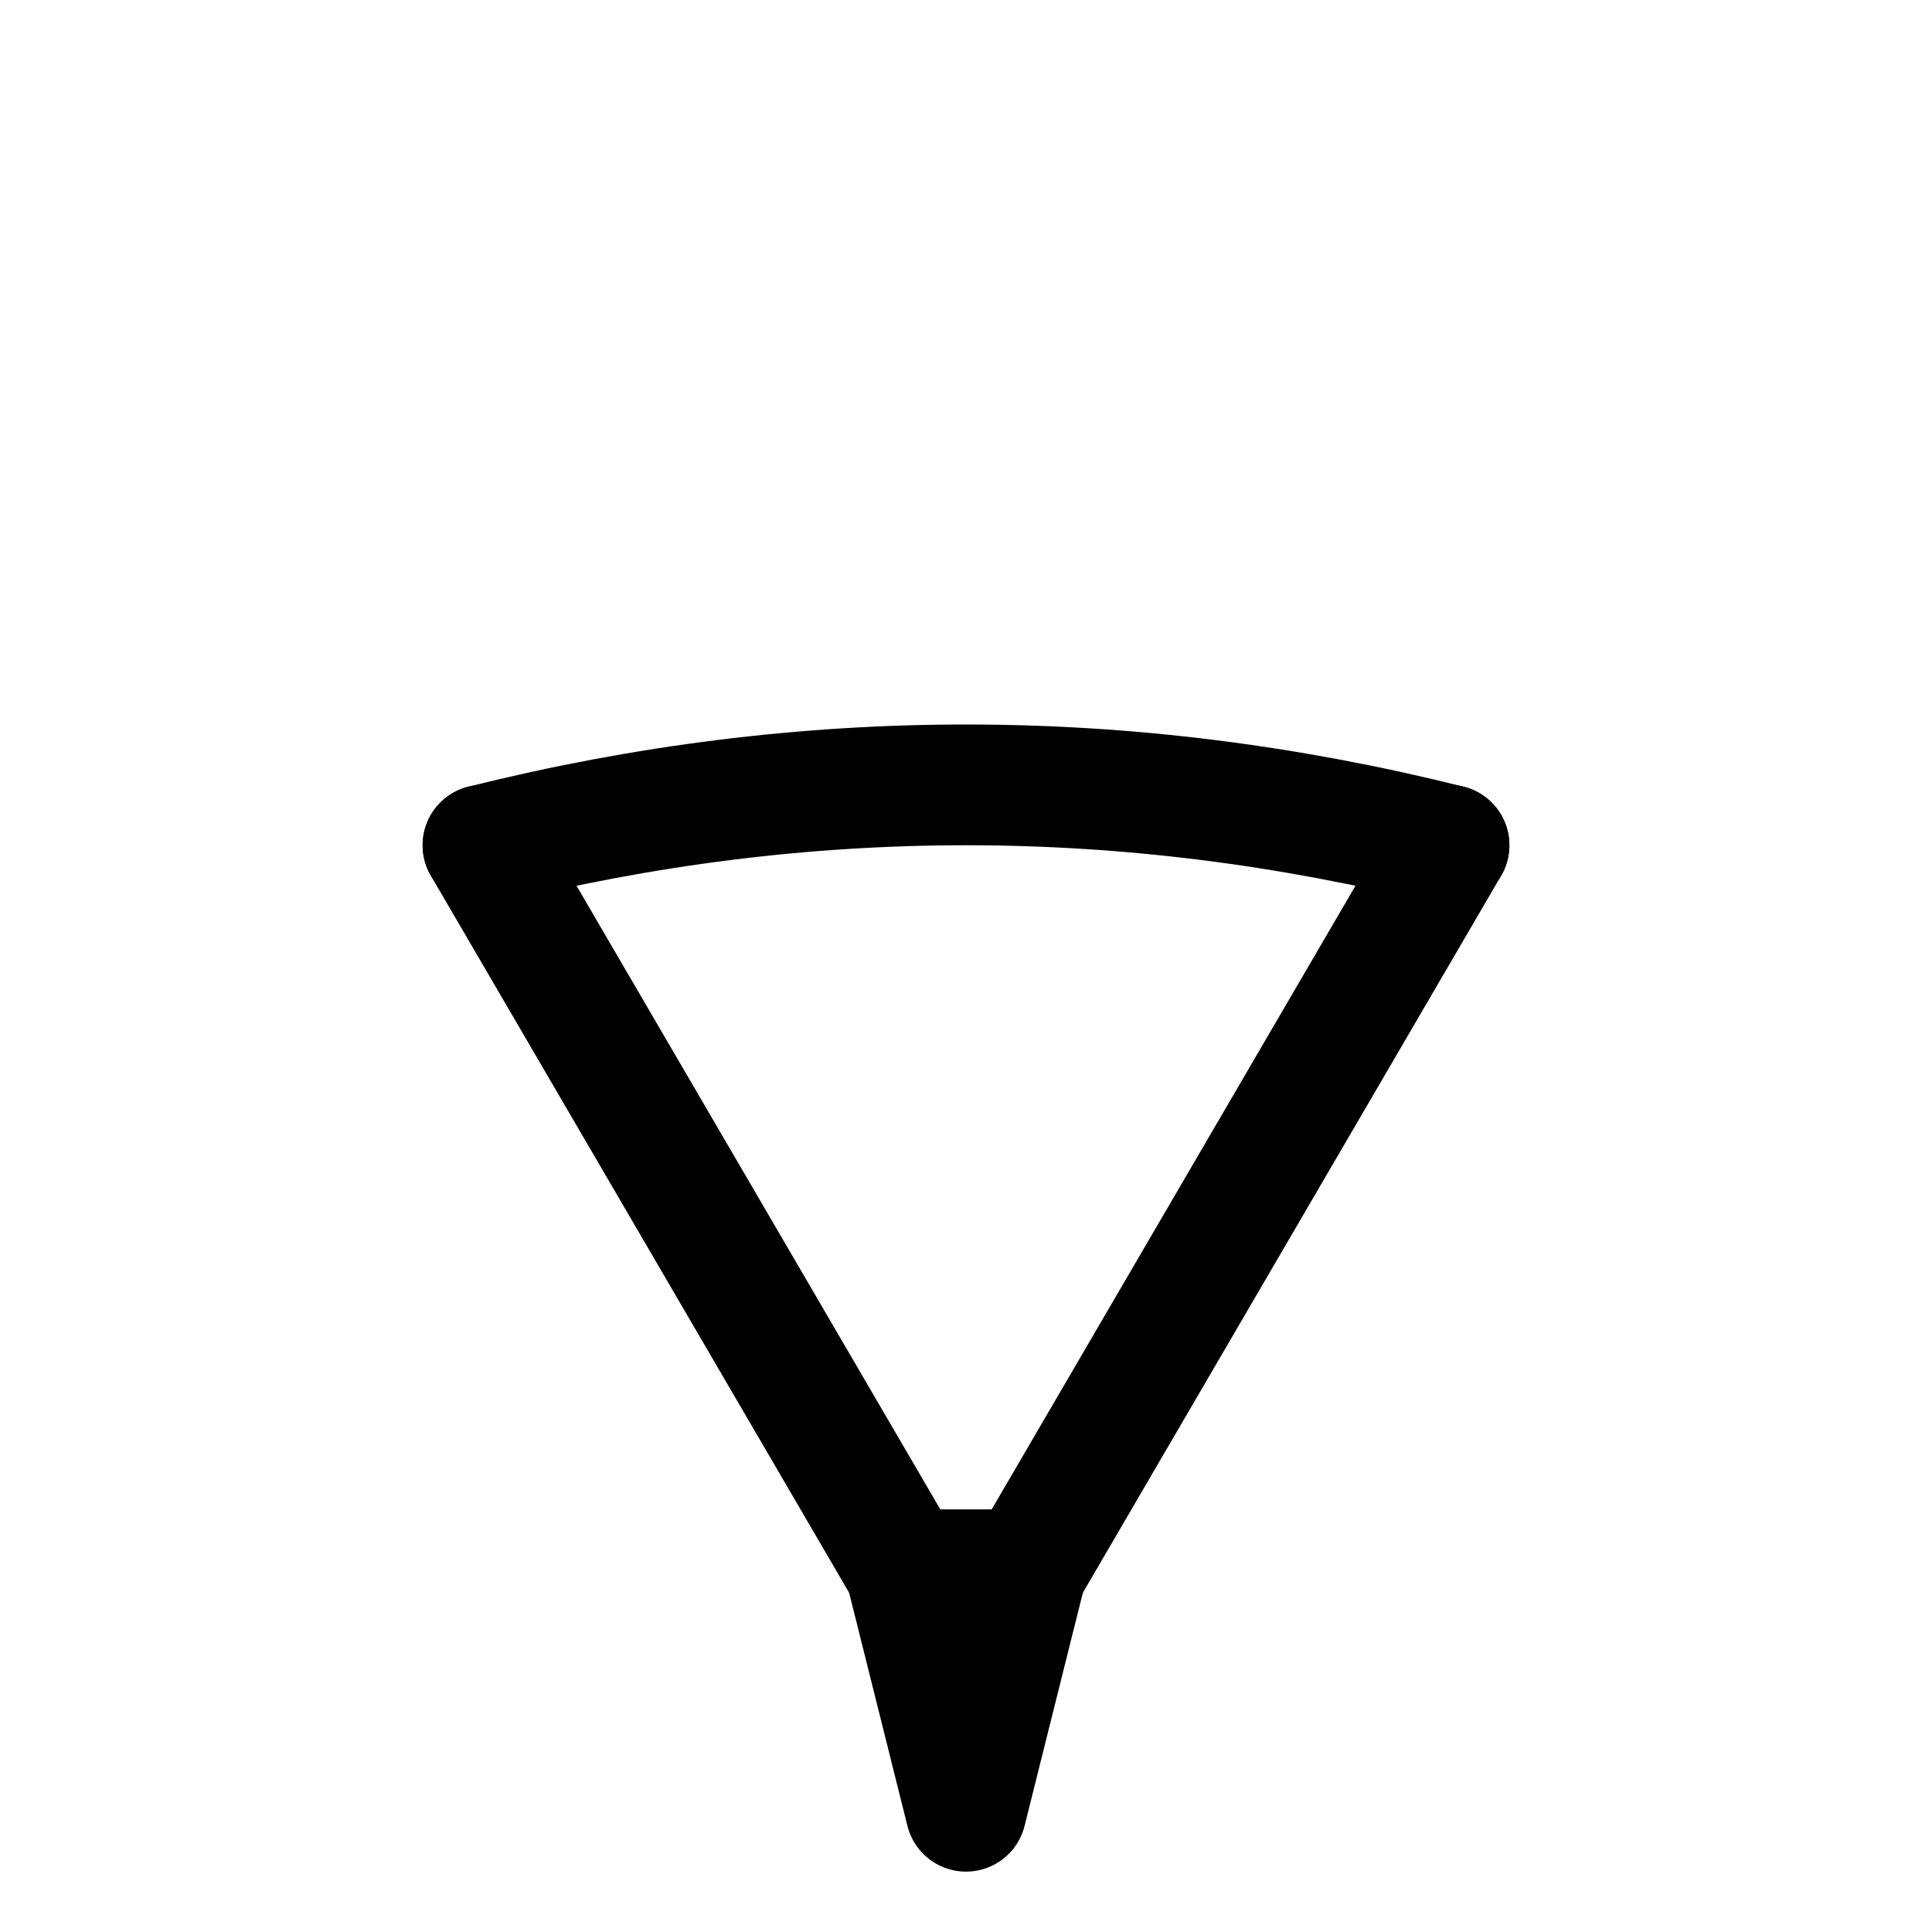
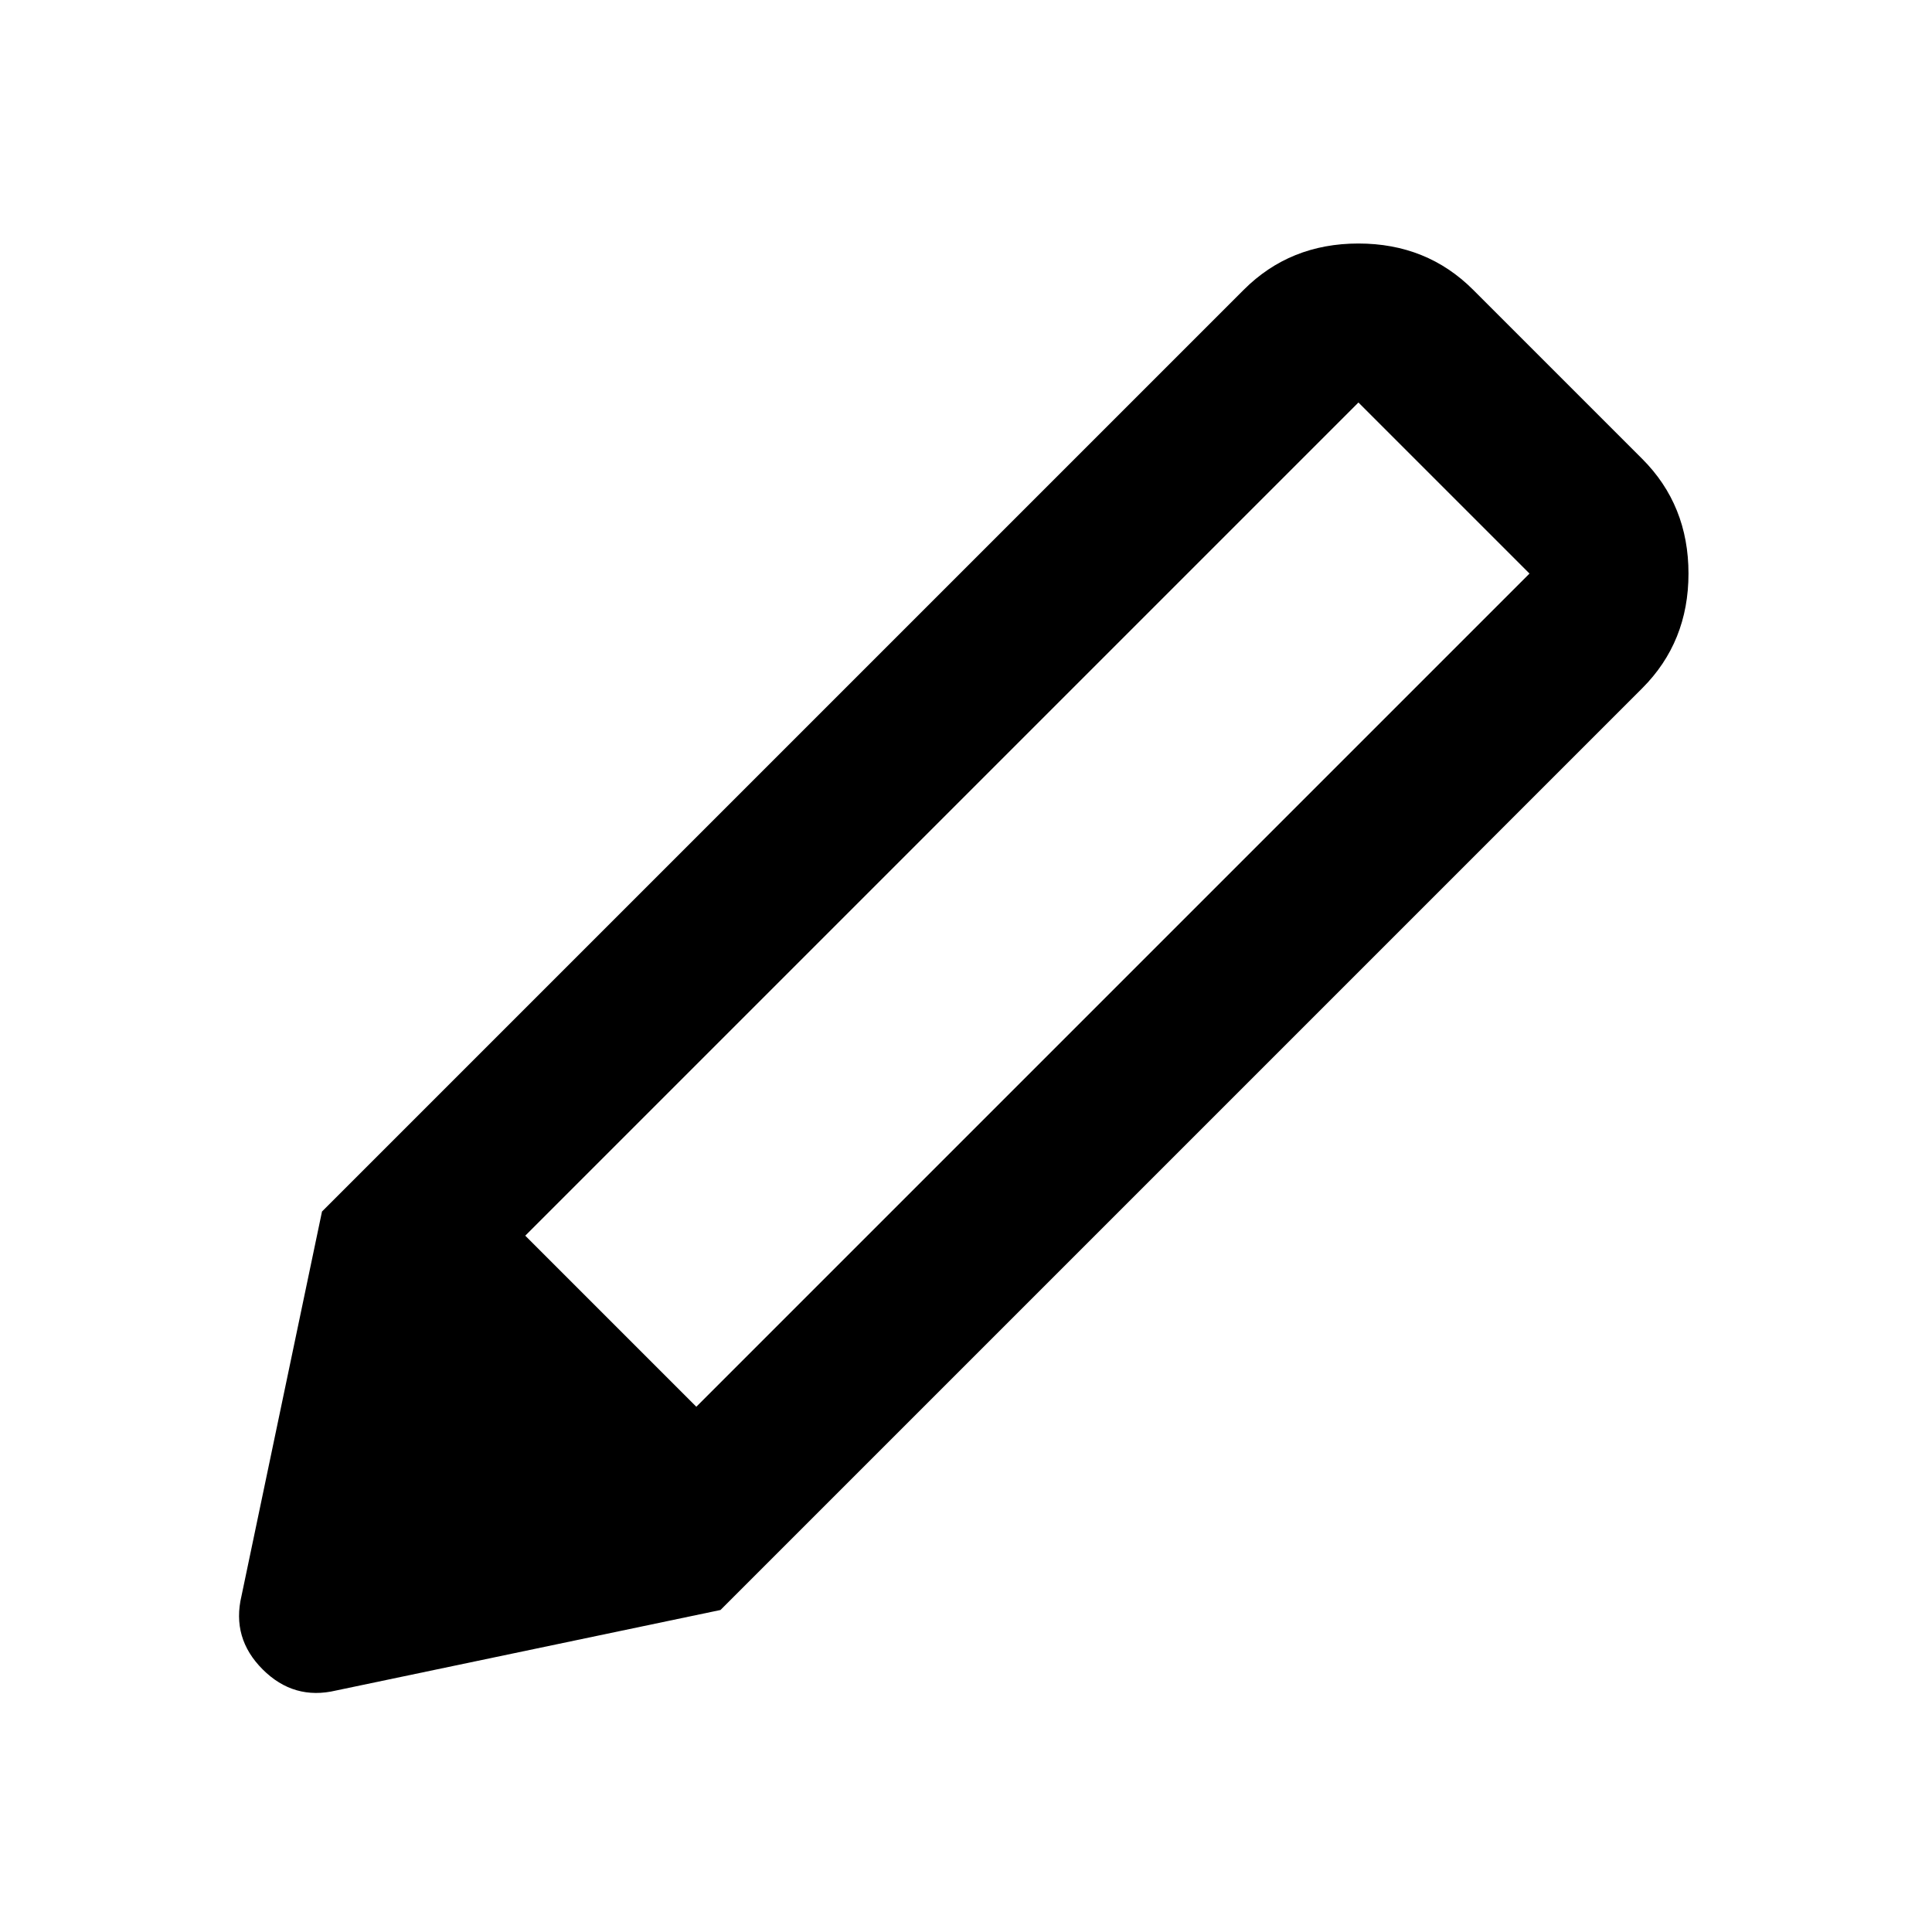
- <svg xmlns="http://www.w3.org/2000/svg" viewBox="0 0 16 16" fill="none">
-   <path d="M8 15L7.5 13M8 15L8.5 13M7.5 13H8.5" stroke="black" stroke-width="1" stroke-linecap="round" stroke-linejoin="round" />
-   <path d="M7.5 13L4 7M8.5 13L12 7" stroke="black" stroke-width="1" stroke-linecap="round" stroke-linejoin="round" />
-   <path d="M4 7Q8 6 12 7" stroke="black" stroke-width="1" stroke-linecap="round" stroke-linejoin="round" />
+ <svg xmlns="http://www.w3.org/2000/svg" height="24px" viewBox="0 -960 960 960" width="24px" fill="#e3e3e3" version="1.1" id="svg1">
+   <defs id="defs1" />
+   <path d="M167-120q-21 5-36.5-10.5T120-167l40-191 198 198-191 40Zm191-40L160-358l458-458q23-23 57-23t57 23l84 84q23 23 23 57t-23 57L358-160Zm317-600L261-346l85 85 414-414-85-85Z" id="path1" style="fill:#000000;fill-opacity:1" />
</svg>
